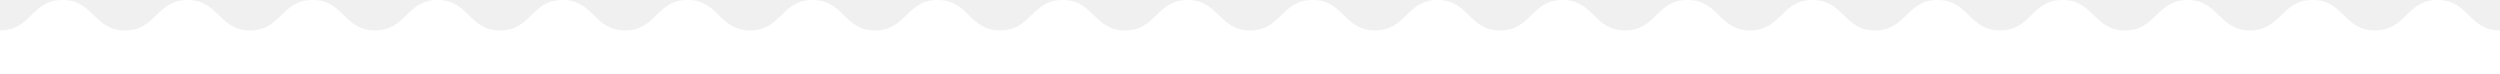
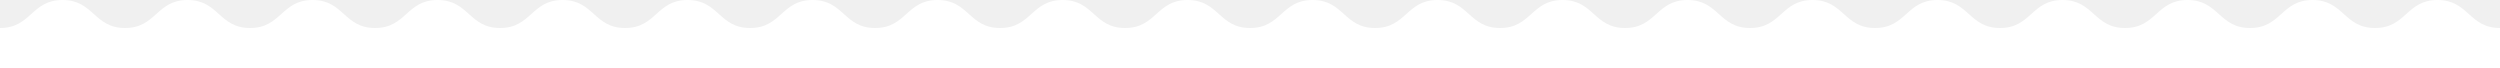
- <svg xmlns="http://www.w3.org/2000/svg" version="1.1" id="Layer_1" x="0px" y="0px" width="1150px" height="34px" viewBox="0 0 1150 34" enable-background="new 0 0 1150 34" xml:space="preserve">
-   <path fill="#FFFFFF" d="M1121.252,0c-14.375,0-14.375,14-28.749,14s-14.374-14-28.748-14s-14.374,14-28.748,14 c-14.375,0-14.375-14-28.75-14c-14.374,0-14.374,14-28.748,14S963.135,0,948.761,0s-14.374,14-28.749,14S905.637,0,891.263,0 s-14.374,14-28.749,14s-14.375-14-28.75-14c-14.371,0-14.371,14-28.743,14c-14.375,0-14.375-14-28.75-14 c-14.372,0-14.372,14-28.744,14c-14.374,0-14.374-14-28.747-14s-14.373,14-28.747,14C675.66,14,675.66,0,661.287,0 c-14.374,0-14.374,14-28.748,14c-14.375,0-14.375-14-28.751-14c-14.374,0-14.374,14-28.748,14S560.666,0,546.292,0 s-14.374,14-28.748,14C503.17,14,503.17,0,488.796,0c-14.375,0-14.375,14-28.75,14C445.67,14,445.67,0,431.293,0 c-14.375,0-14.375,14-28.75,14c-14.375,0-14.375-14-28.751-14c-14.375,0-14.375,14-28.75,14S330.666,0,316.291,0 s-14.375,14-28.751,14c-14.376,0-14.376-14-28.753-14c-14.374,0-14.374,14-28.747,14c-14.375,0-14.375-14-28.75-14 c-14.375,0-14.375,14-28.751,14c-14.377,0-14.377-14-28.754-14c-14.377,0-14.377,14-28.755,14c-14.378,0-14.378-14-28.756-14 S71.896,14,57.518,14C43.139,14,43.139,0,28.759,0S14.38,14,0,14v20h1150V14C1135.626,14,1135.626,0,1121.252,0z" />
+ <svg xmlns="http://www.w3.org/2000/svg" version="1.1" id="Layer_1" x="0px" y="0px" width="1250" height="34" viewBox="0 0 1250 34" enable-background="new 0 0 1150 34" xml:space="preserve">
+   <defs id="defs7" />
+   <path d="m 1218.752,0 c -15.625,0 -15.625,14 -31.249,14 -15.624,0 -15.624,-14 -31.248,-14 -15.624,0 -15.624,14 -31.248,14 -15.625,0 -15.625,-14 -31.25,-14 -15.624,0 -15.624,14 -31.248,14 -15.624,0 -15.624,-14 -31.248,-14 -15.624,0 -15.624,14 -31.249,14 -15.625,0 -15.625,-14 -31.249,-14 -15.624,0 -15.624,14 -31.249,14 -15.625,0 -15.625,-14 -31.25,-14 -15.621,0 -15.621,14 -31.242,14 -15.625,0 -15.625,-14 -31.25,-14 C 828.151,0 828.151,14 812.529,14 796.905,14 796.905,0 781.283,0 765.66,0 765.66,14 750.036,14 734.413,14 734.413,0 718.79,0 703.166,0 703.166,14 687.542,14 671.917,14 671.917,0 656.291,0 640.667,0 640.667,14 625.043,14 609.42,14 609.42,0 593.796,0 578.172,0 578.172,14 562.548,14 546.924,14 546.924,0 531.3,0 515.675,0 515.675,14 500.05,14 484.424,14 484.424,0 468.797,0 c -15.625,0 -15.625,14 -31.25,14 -15.625,0 -15.625,-14 -31.251,-14 -15.625,0 -15.625,14 -31.25,14 -15.625,0 -15.626,-14 -31.251,-14 -15.625,0 -15.625,14 -31.251,14 C 296.917,14 296.917,0 281.29,0 265.666,0 265.666,14 250.043,14 234.418,14 234.418,0 218.793,0 203.168,0 203.168,14 187.542,14 171.915,14 171.915,0 156.288,0 140.661,0 140.661,14 125.033,14 109.404,14 109.404,0 93.776,0 78.148,0 78.148,14 62.52,14 46.89,14 46.89,0 31.26,0 15.629,0 15.63,14 0,14 V 34 H 1250 V 14 c -15.624,0 -15.624,-14 -31.248,-14 z" id="path2" style="fill:#ffffff;stroke-width:1.043" />
</svg>
